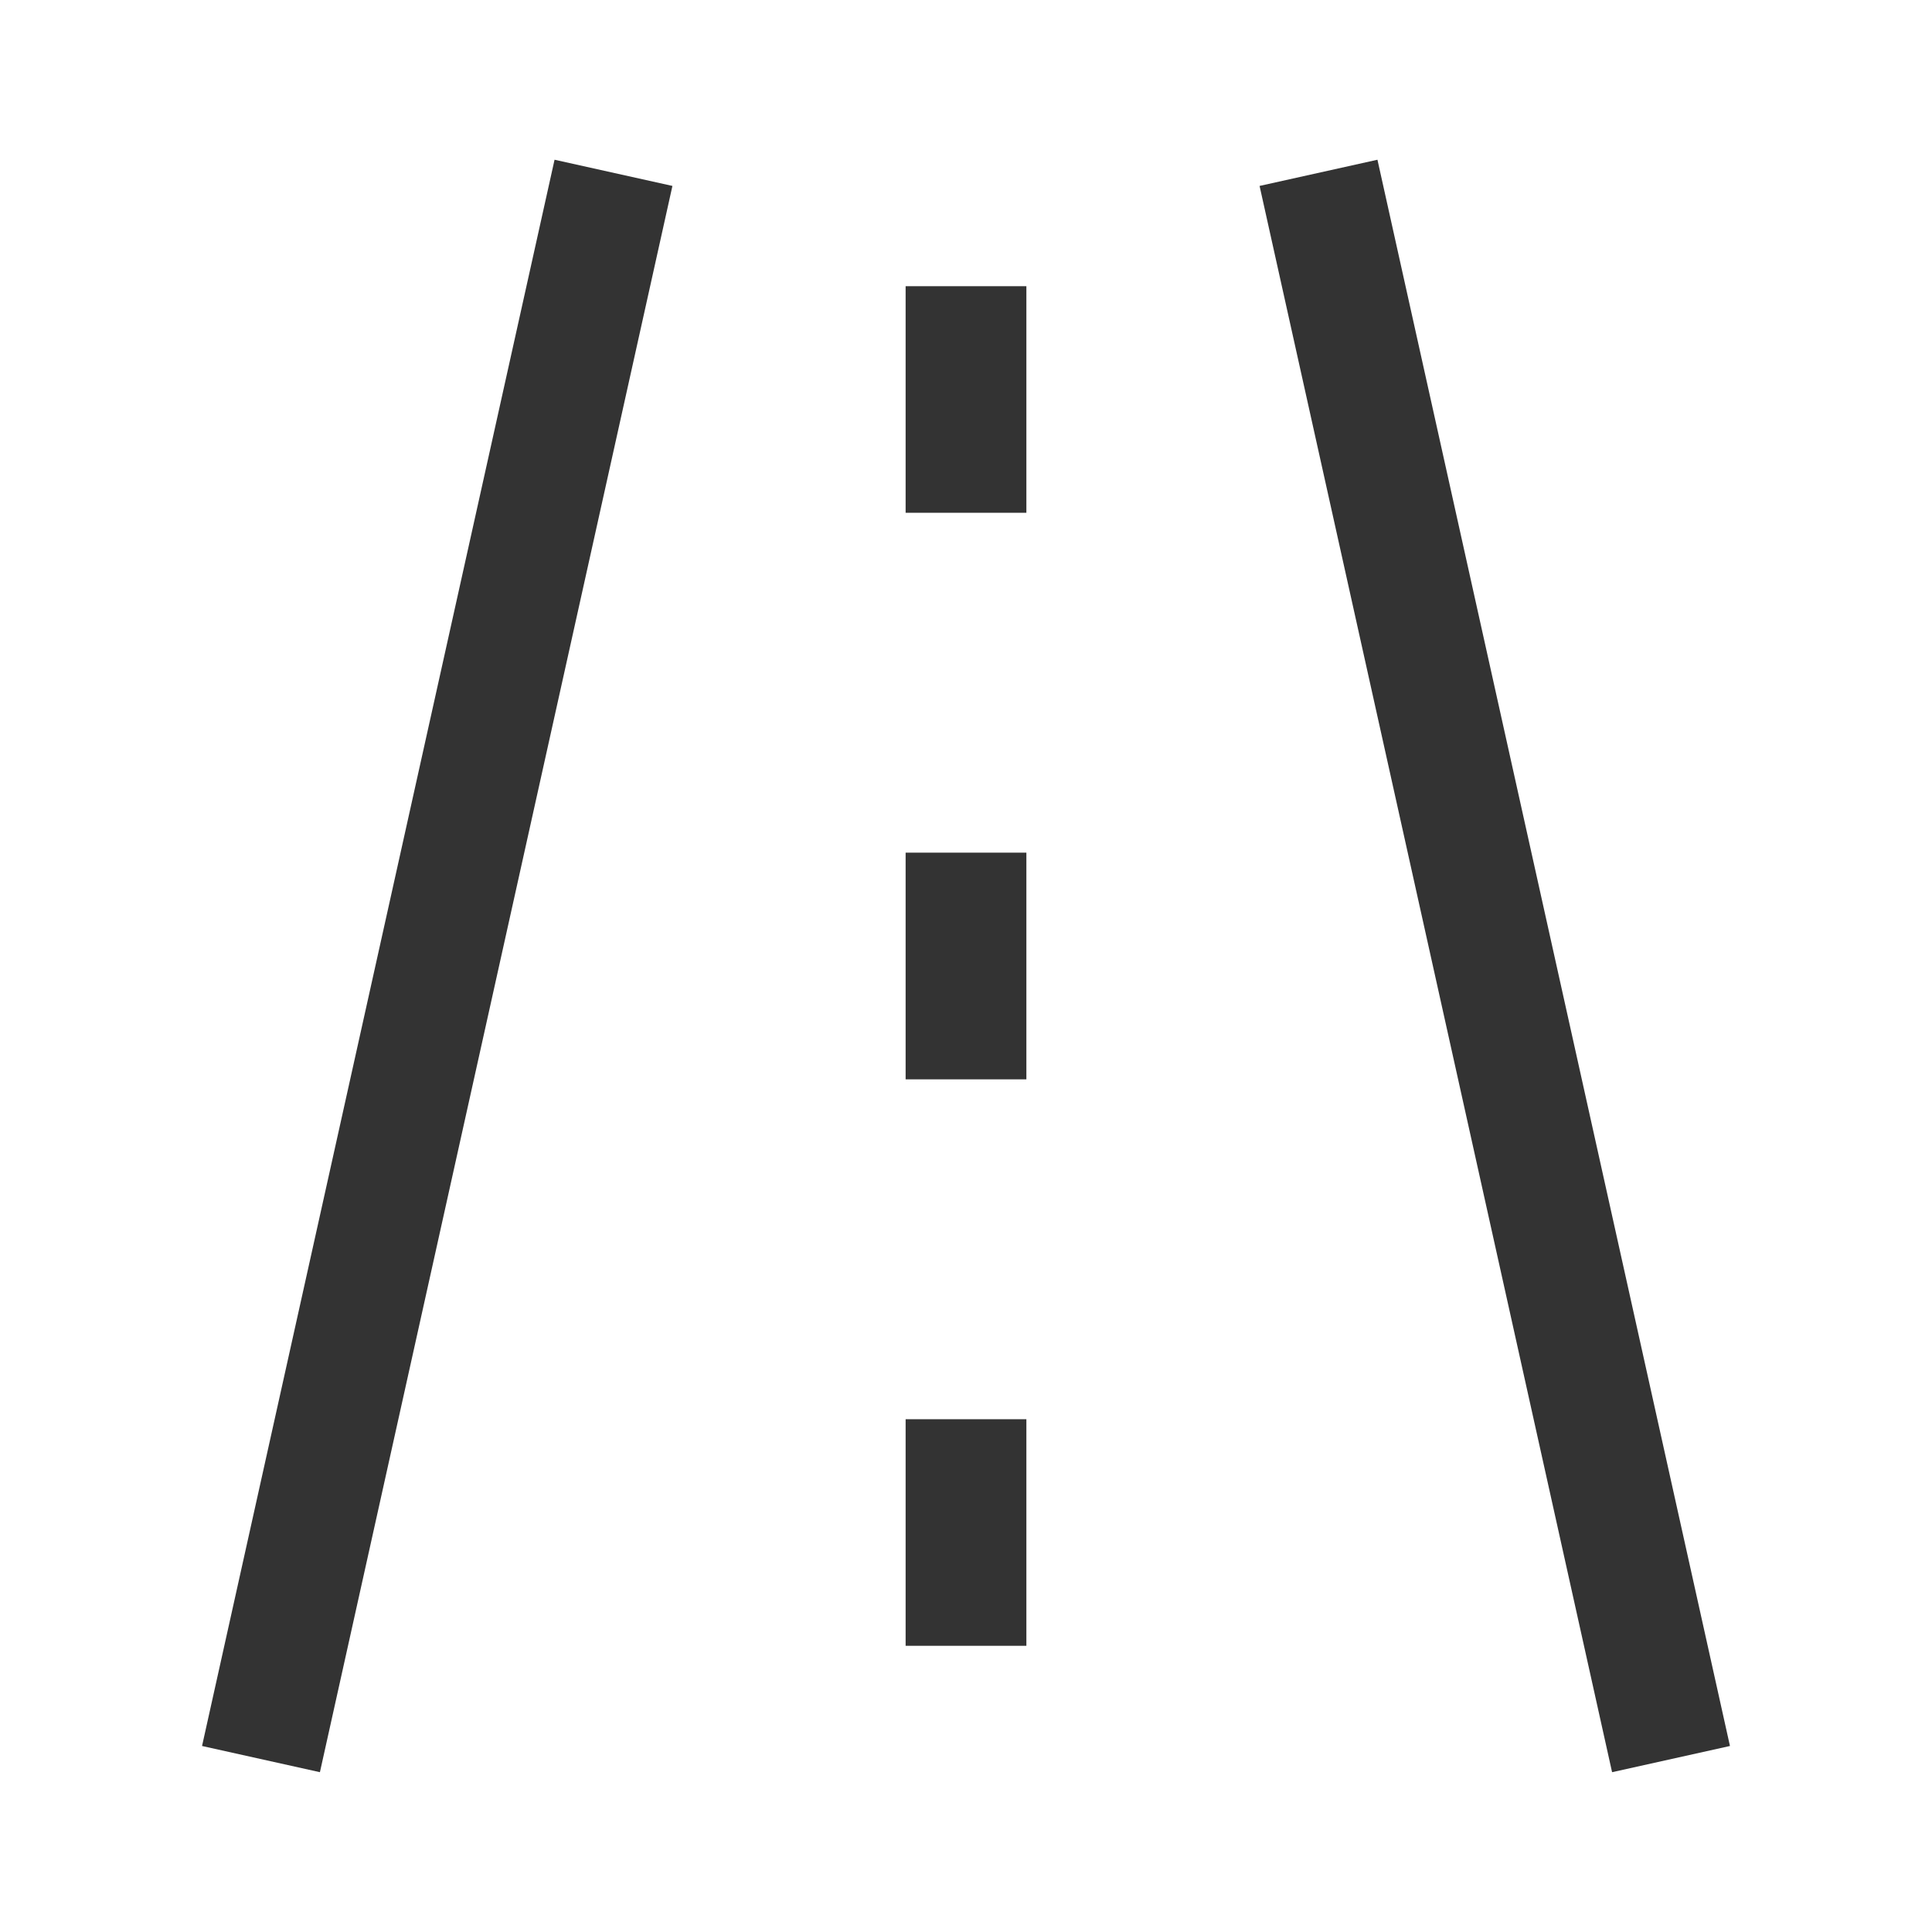
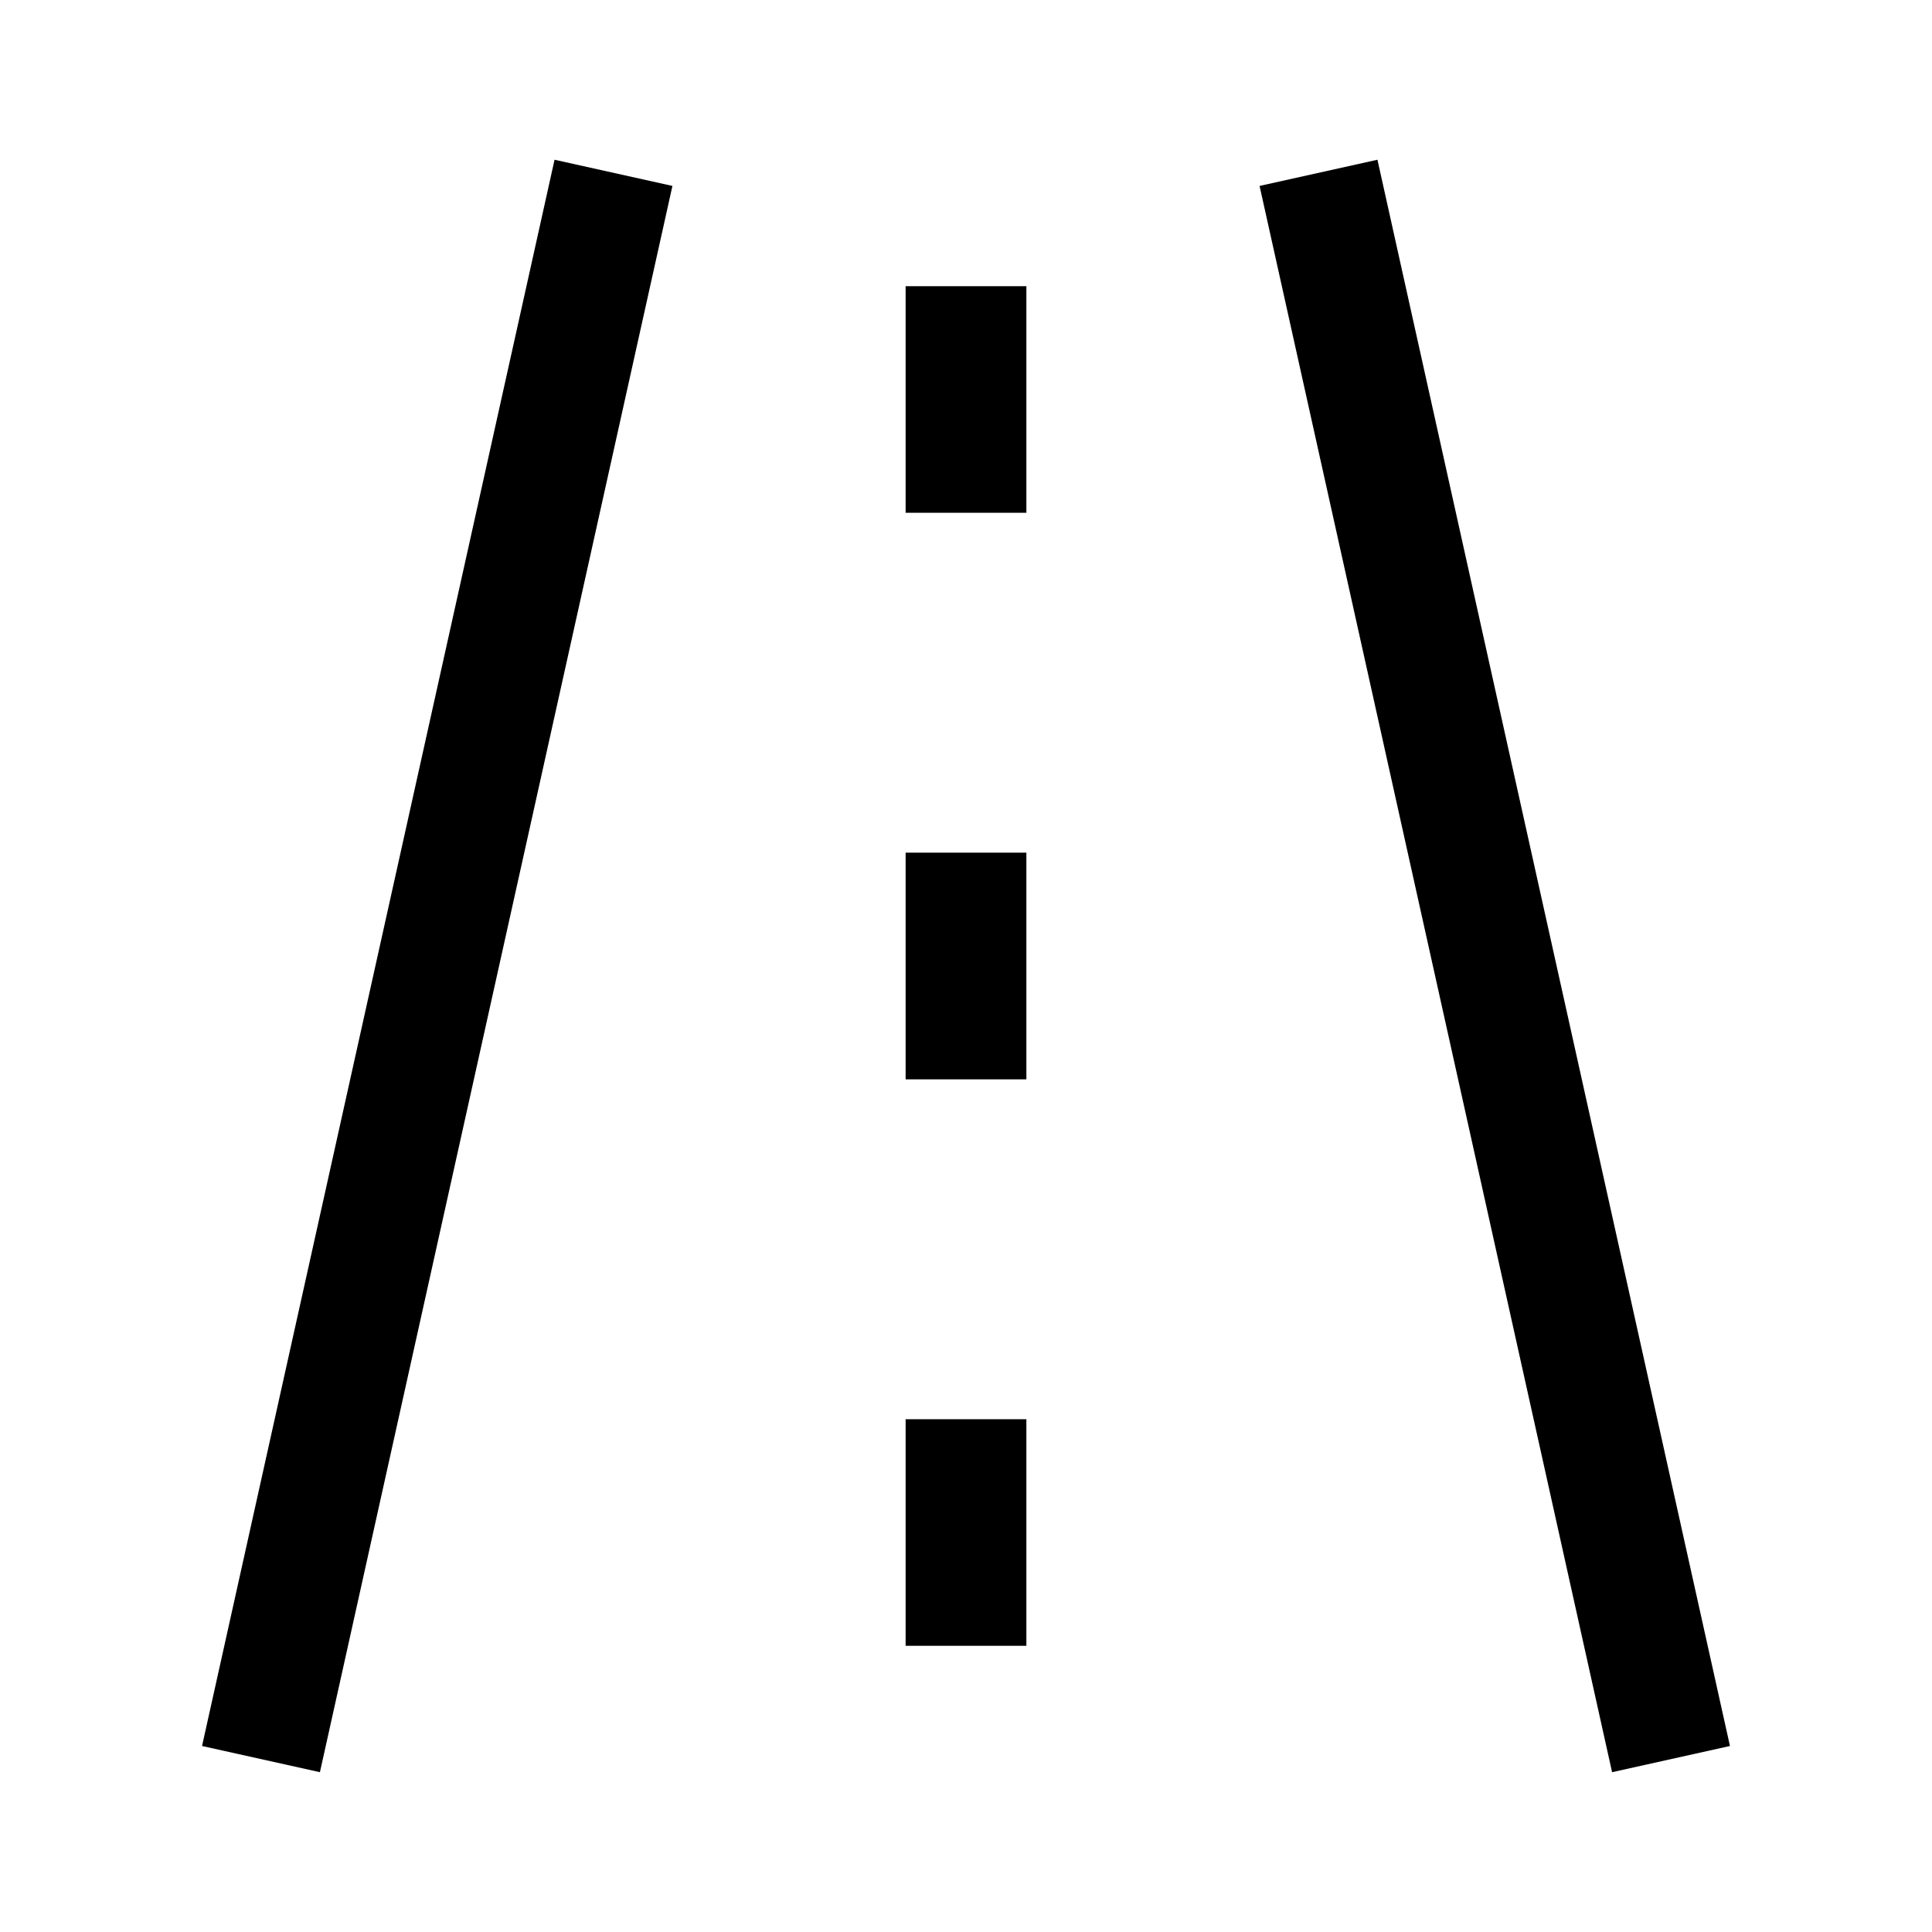
<svg xmlns="http://www.w3.org/2000/svg" width="24" height="24" viewBox="0 0 24 24" fill="none">
-   <path d="M3.242 21.852L7.621 2.147M16.379 2.147L20.758 21.852M12 6.37V3.555M12 13.408V10.592M12 20.445V17.63" stroke="#333333" stroke-width="1.5" stroke-linejoin="round" />
+   <path d="M3.242 21.852L7.621 2.147M16.379 2.147L20.758 21.852M12 6.37V3.555M12 13.408V10.592M12 20.445V17.63" stroke="currentColor" stroke-width="1.5" stroke-linejoin="round" />
</svg>
